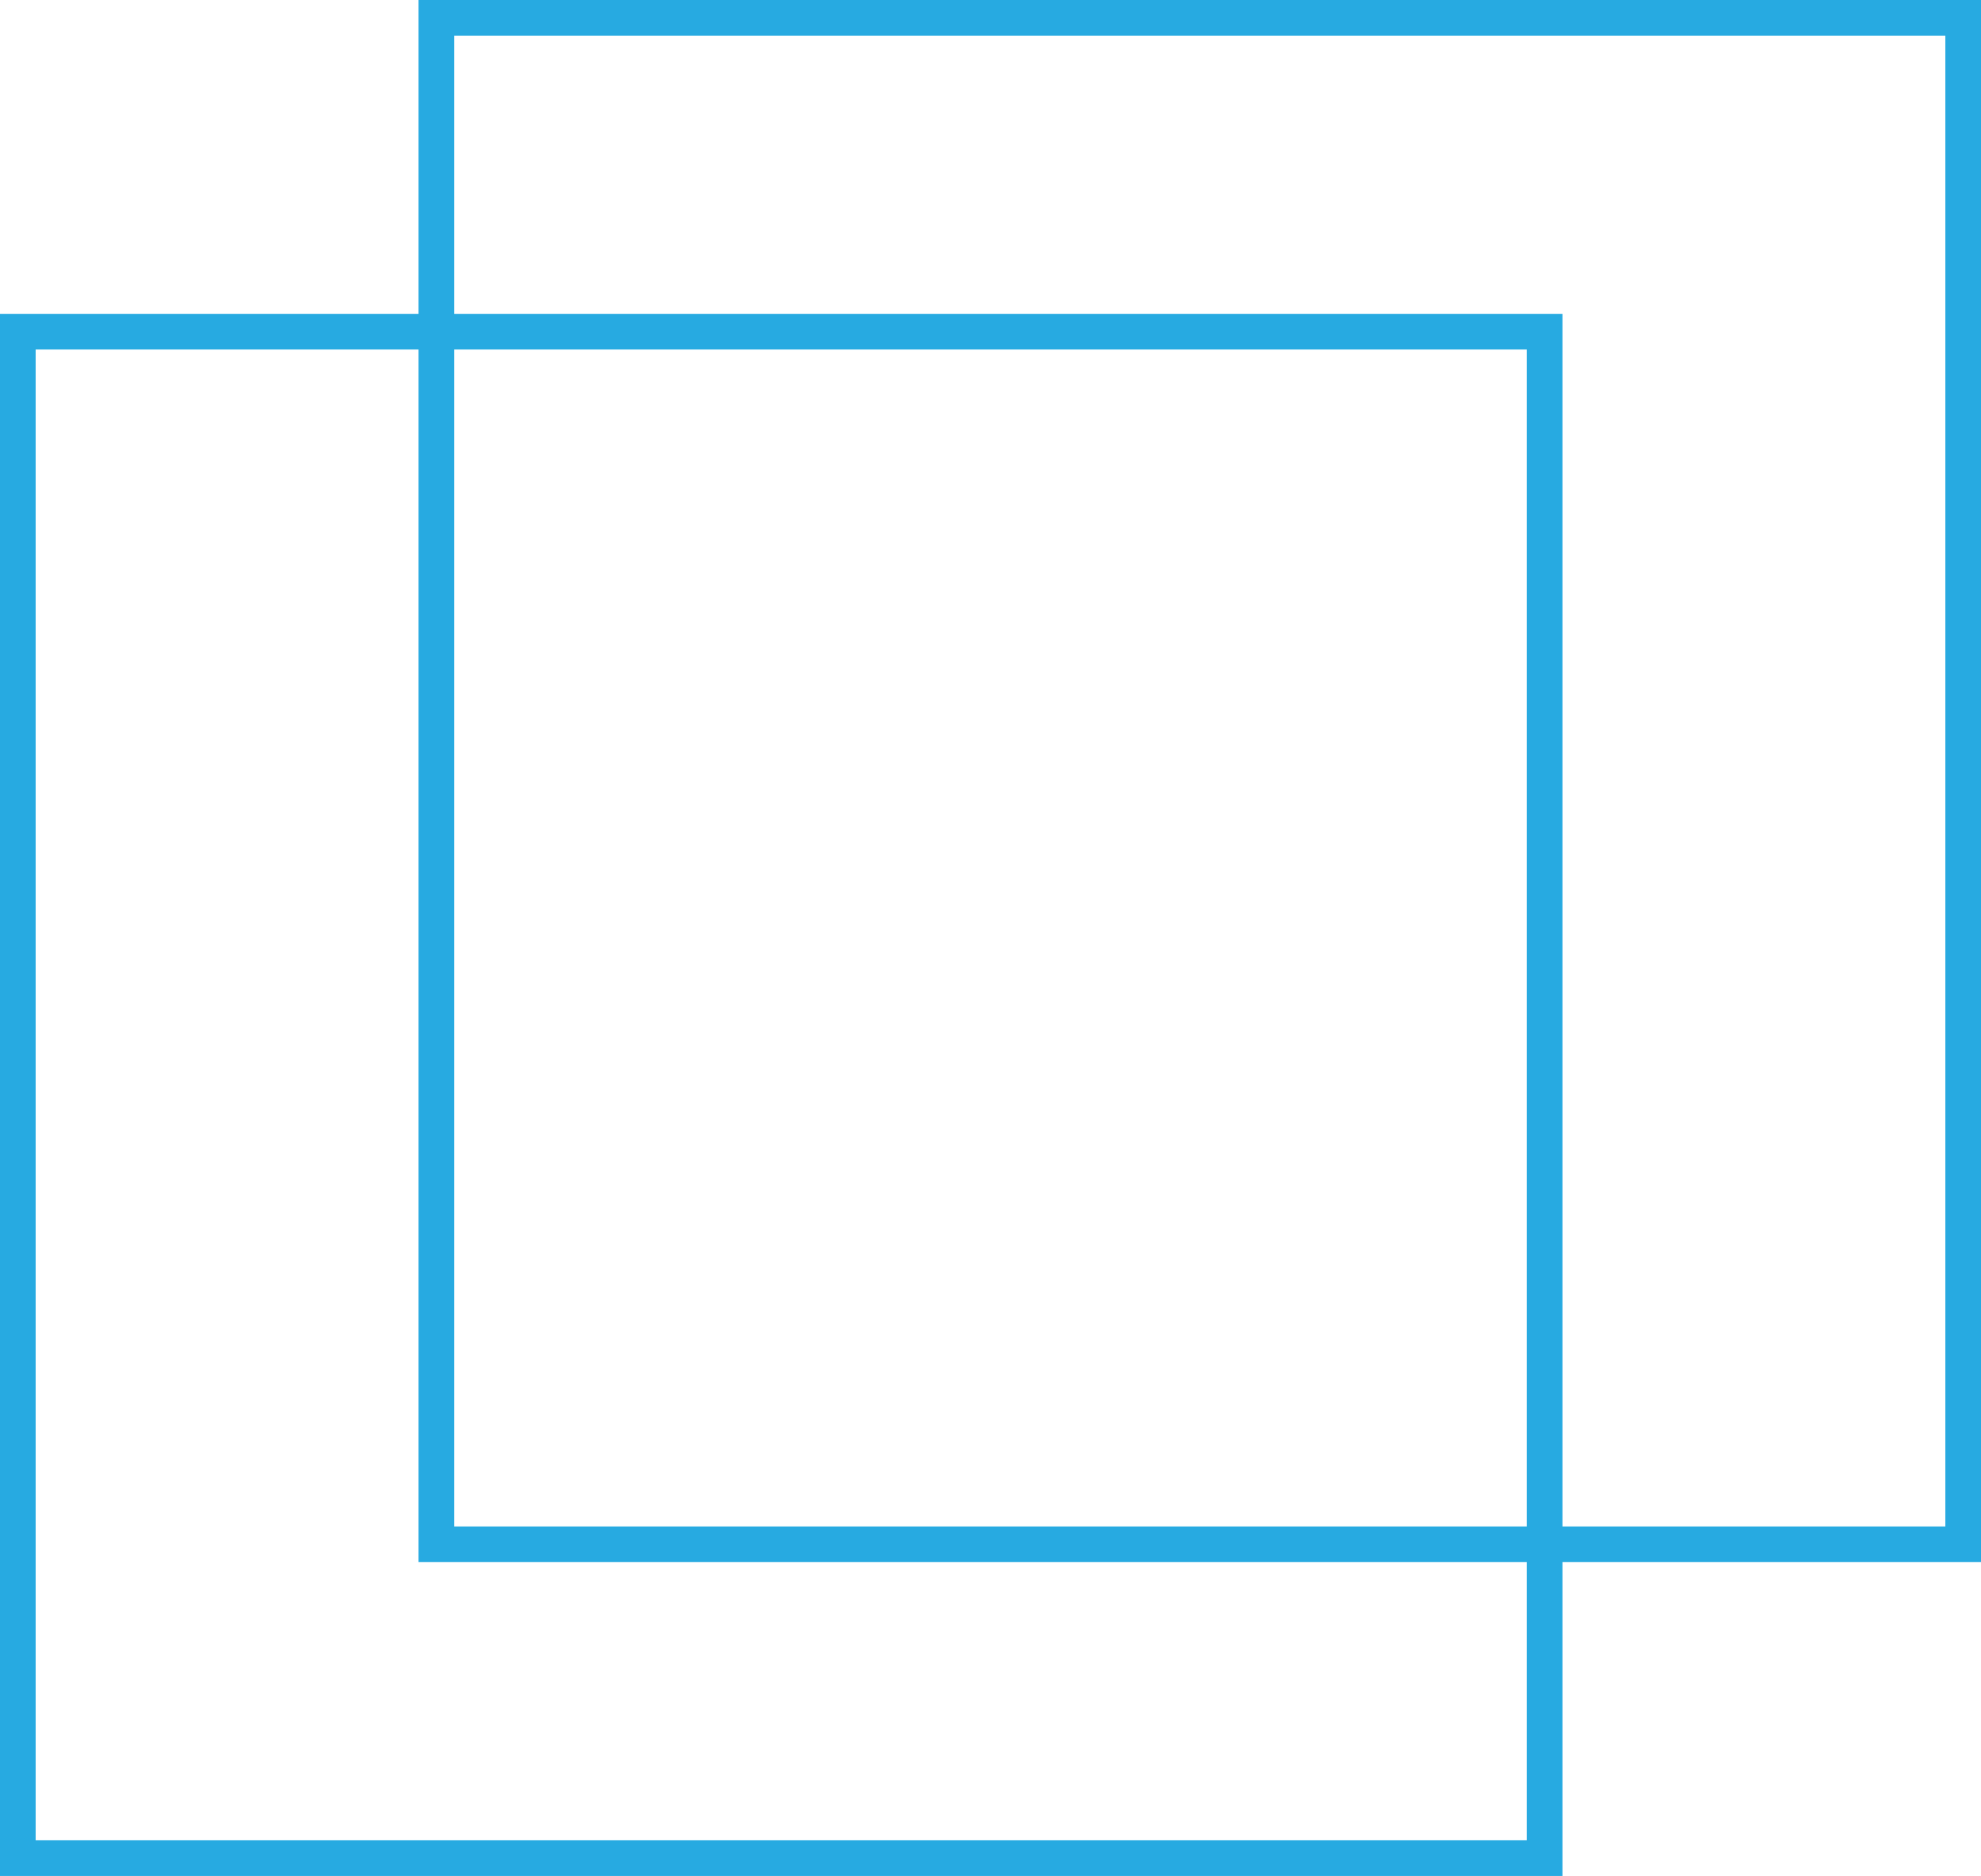
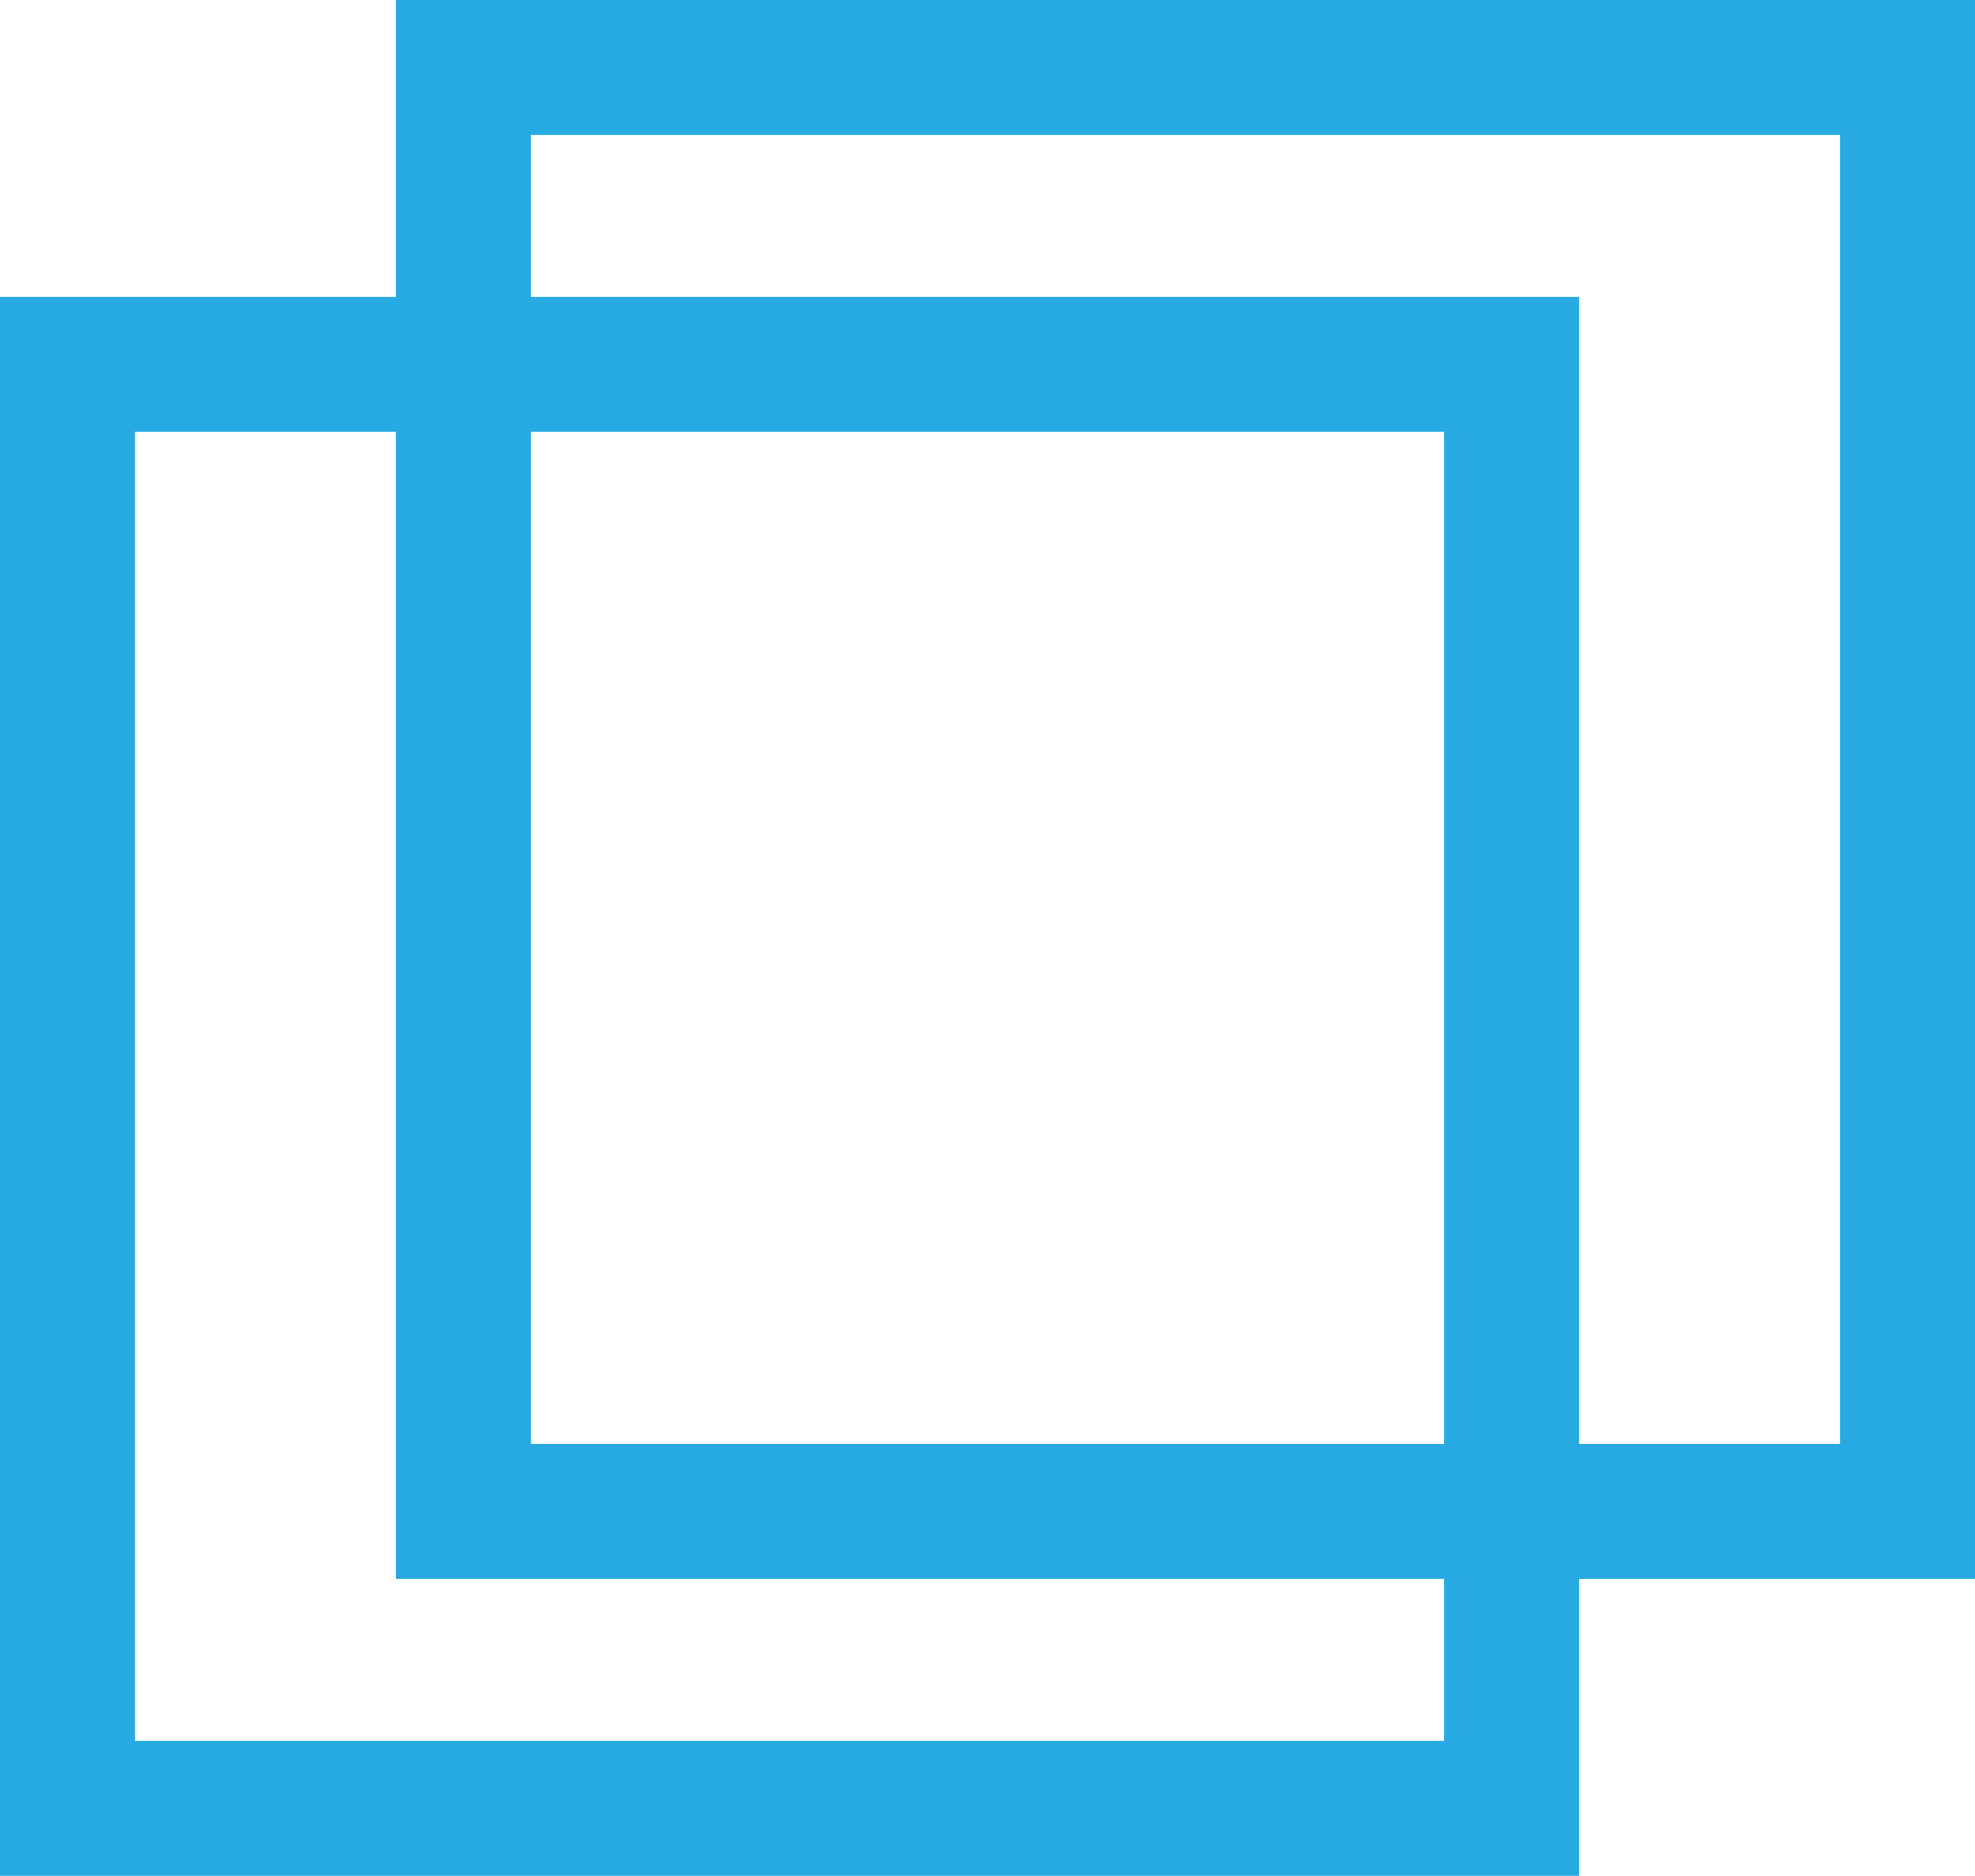
- <svg xmlns="http://www.w3.org/2000/svg" id="Layer_1" data-name="Layer 1" viewBox="0 0 1388.33 1315">
+ <svg xmlns="http://www.w3.org/2000/svg" id="Layer_1" data-name="Layer 1" viewBox="0 0 1463.33 1390">
  <defs>
-     <style>.cls-1{fill:none;stroke:#27aae1;stroke-miterlimit:10;stroke-width:25px;}</style>
+     <style>.cls-1{fill:none;stroke:#27aae1;stroke-miterlimit:10;stroke-width:100px;}</style>
  </defs>
-   <rect class="cls-1" x="12.5" y="232.5" width="1070" height="1070" />
-   <rect class="cls-1" x="305.83" y="12.5" width="1070" height="1070" />
+   <rect class="cls-1" x="50" y="270" width="1070" height="1070" />
+   <rect class="cls-1" x="343.33" y="50" width="1070" height="1070" />
</svg>
